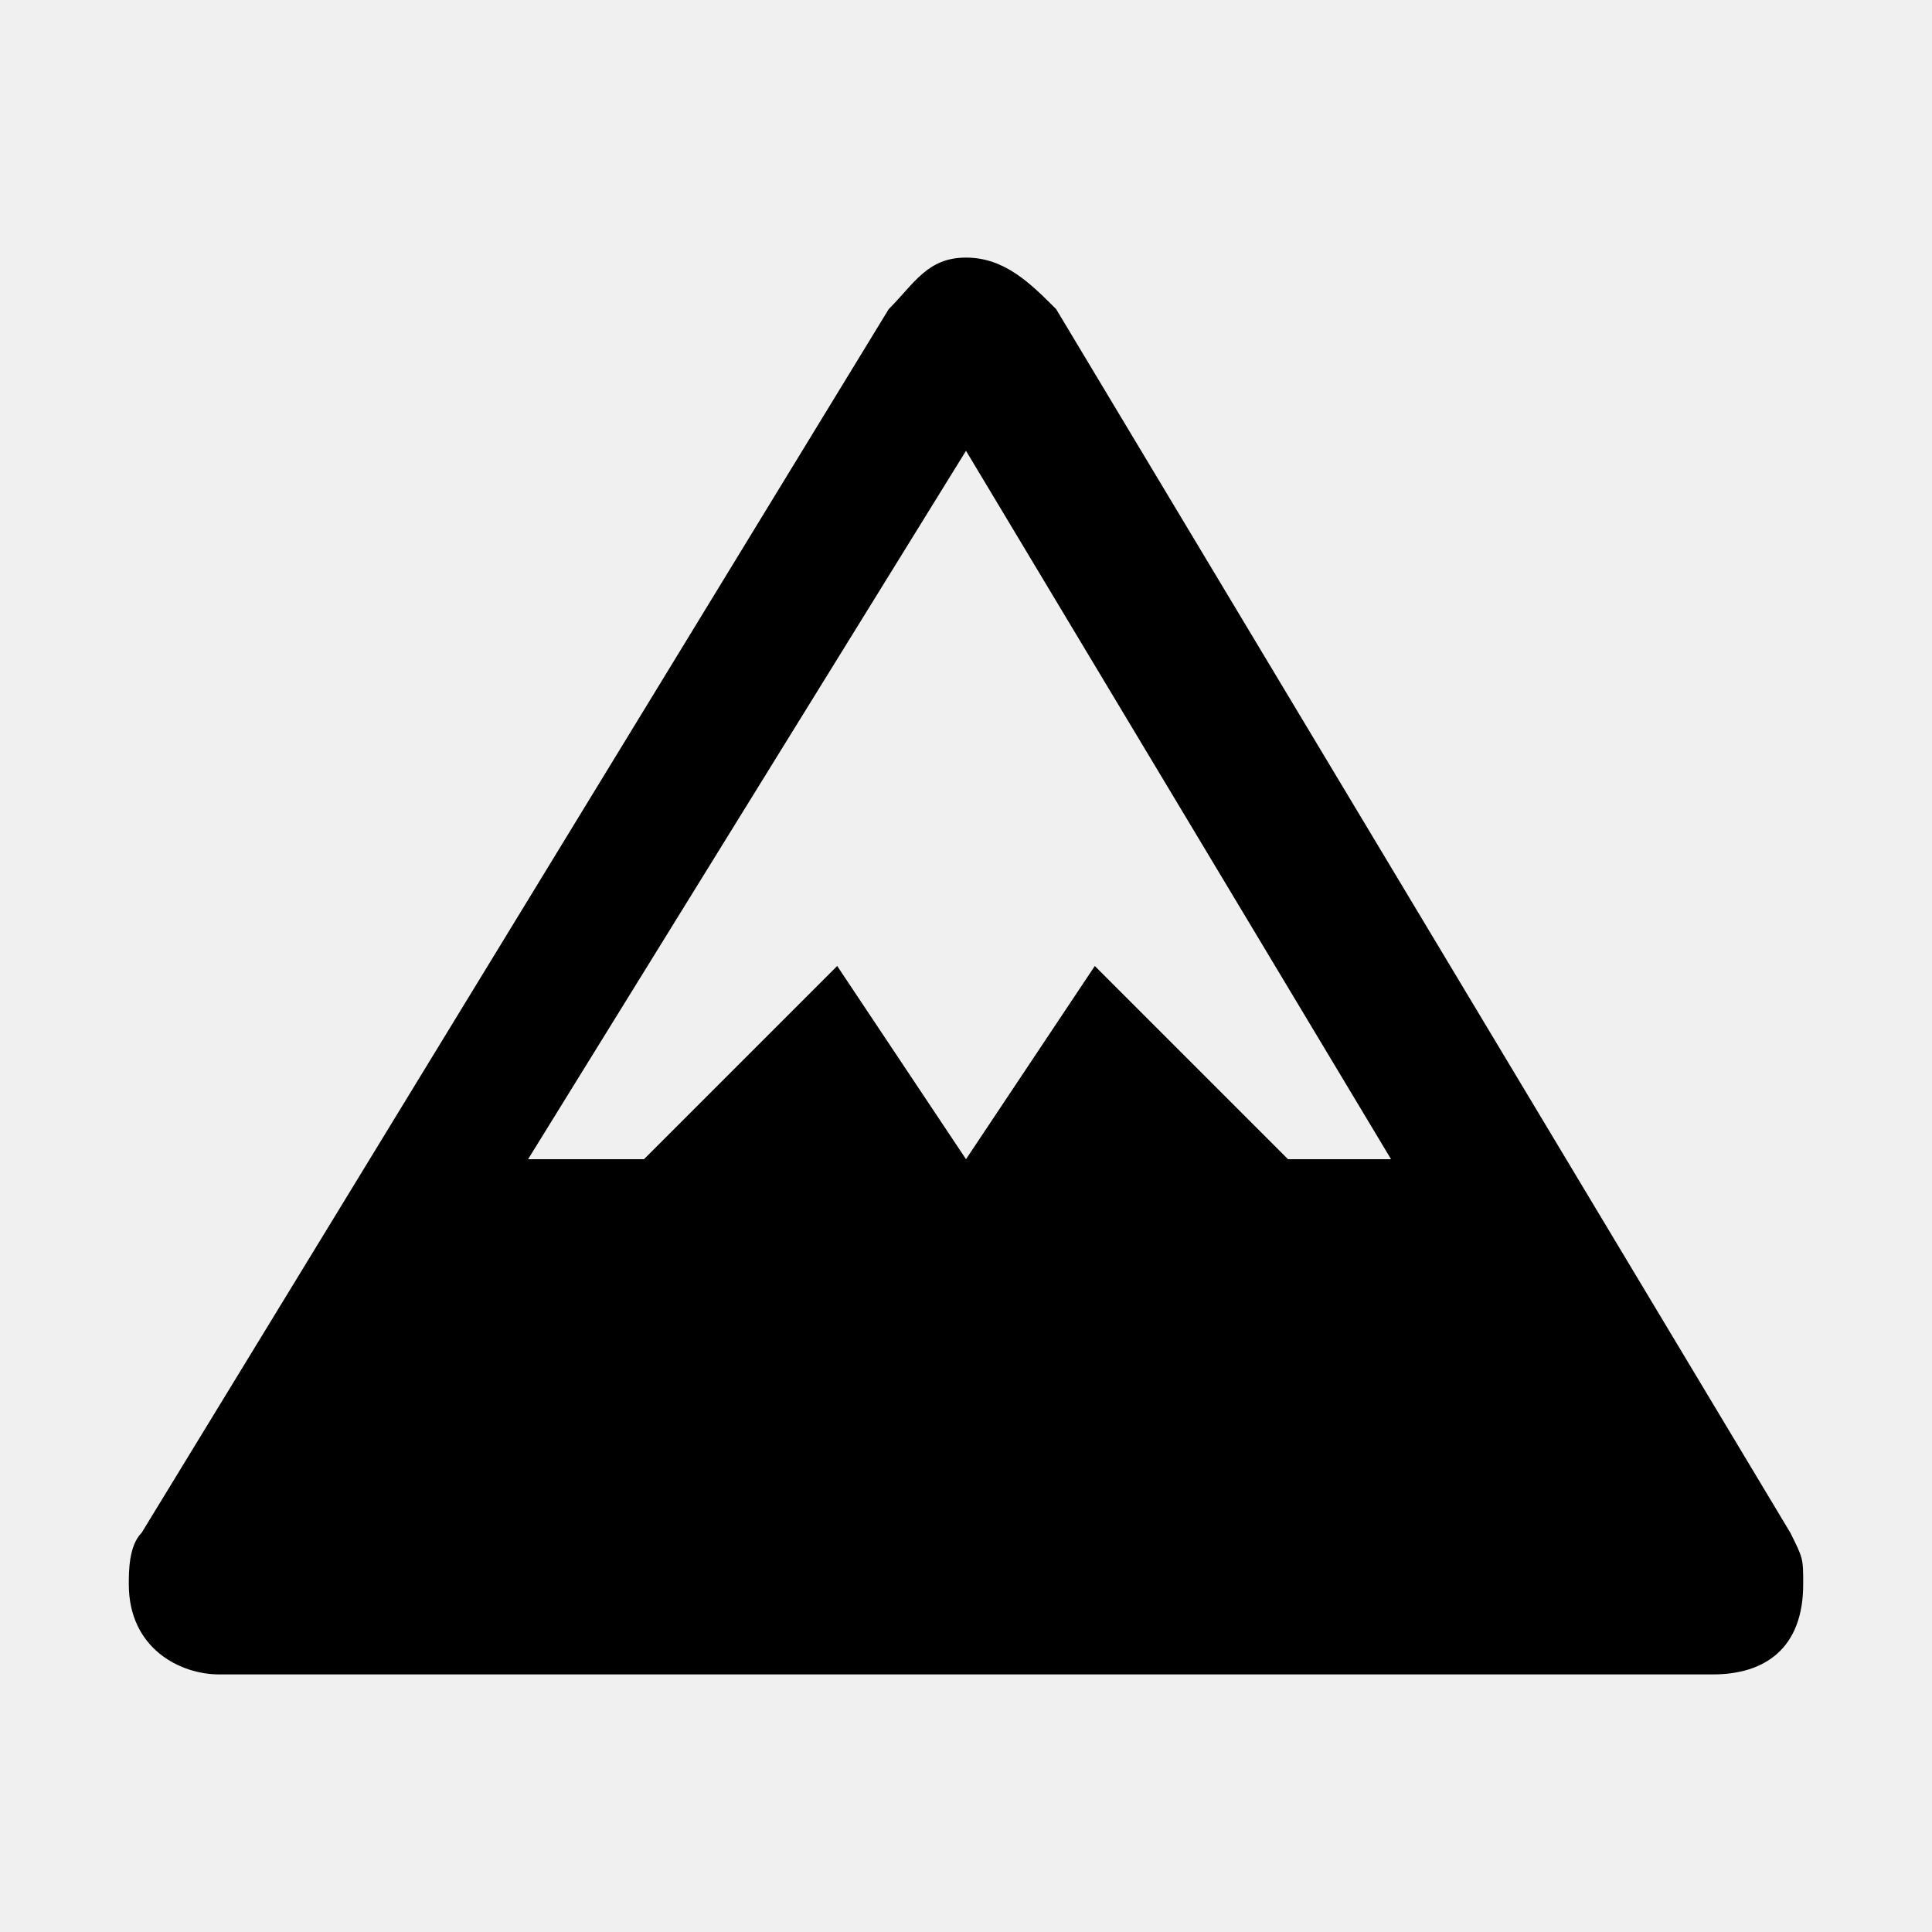
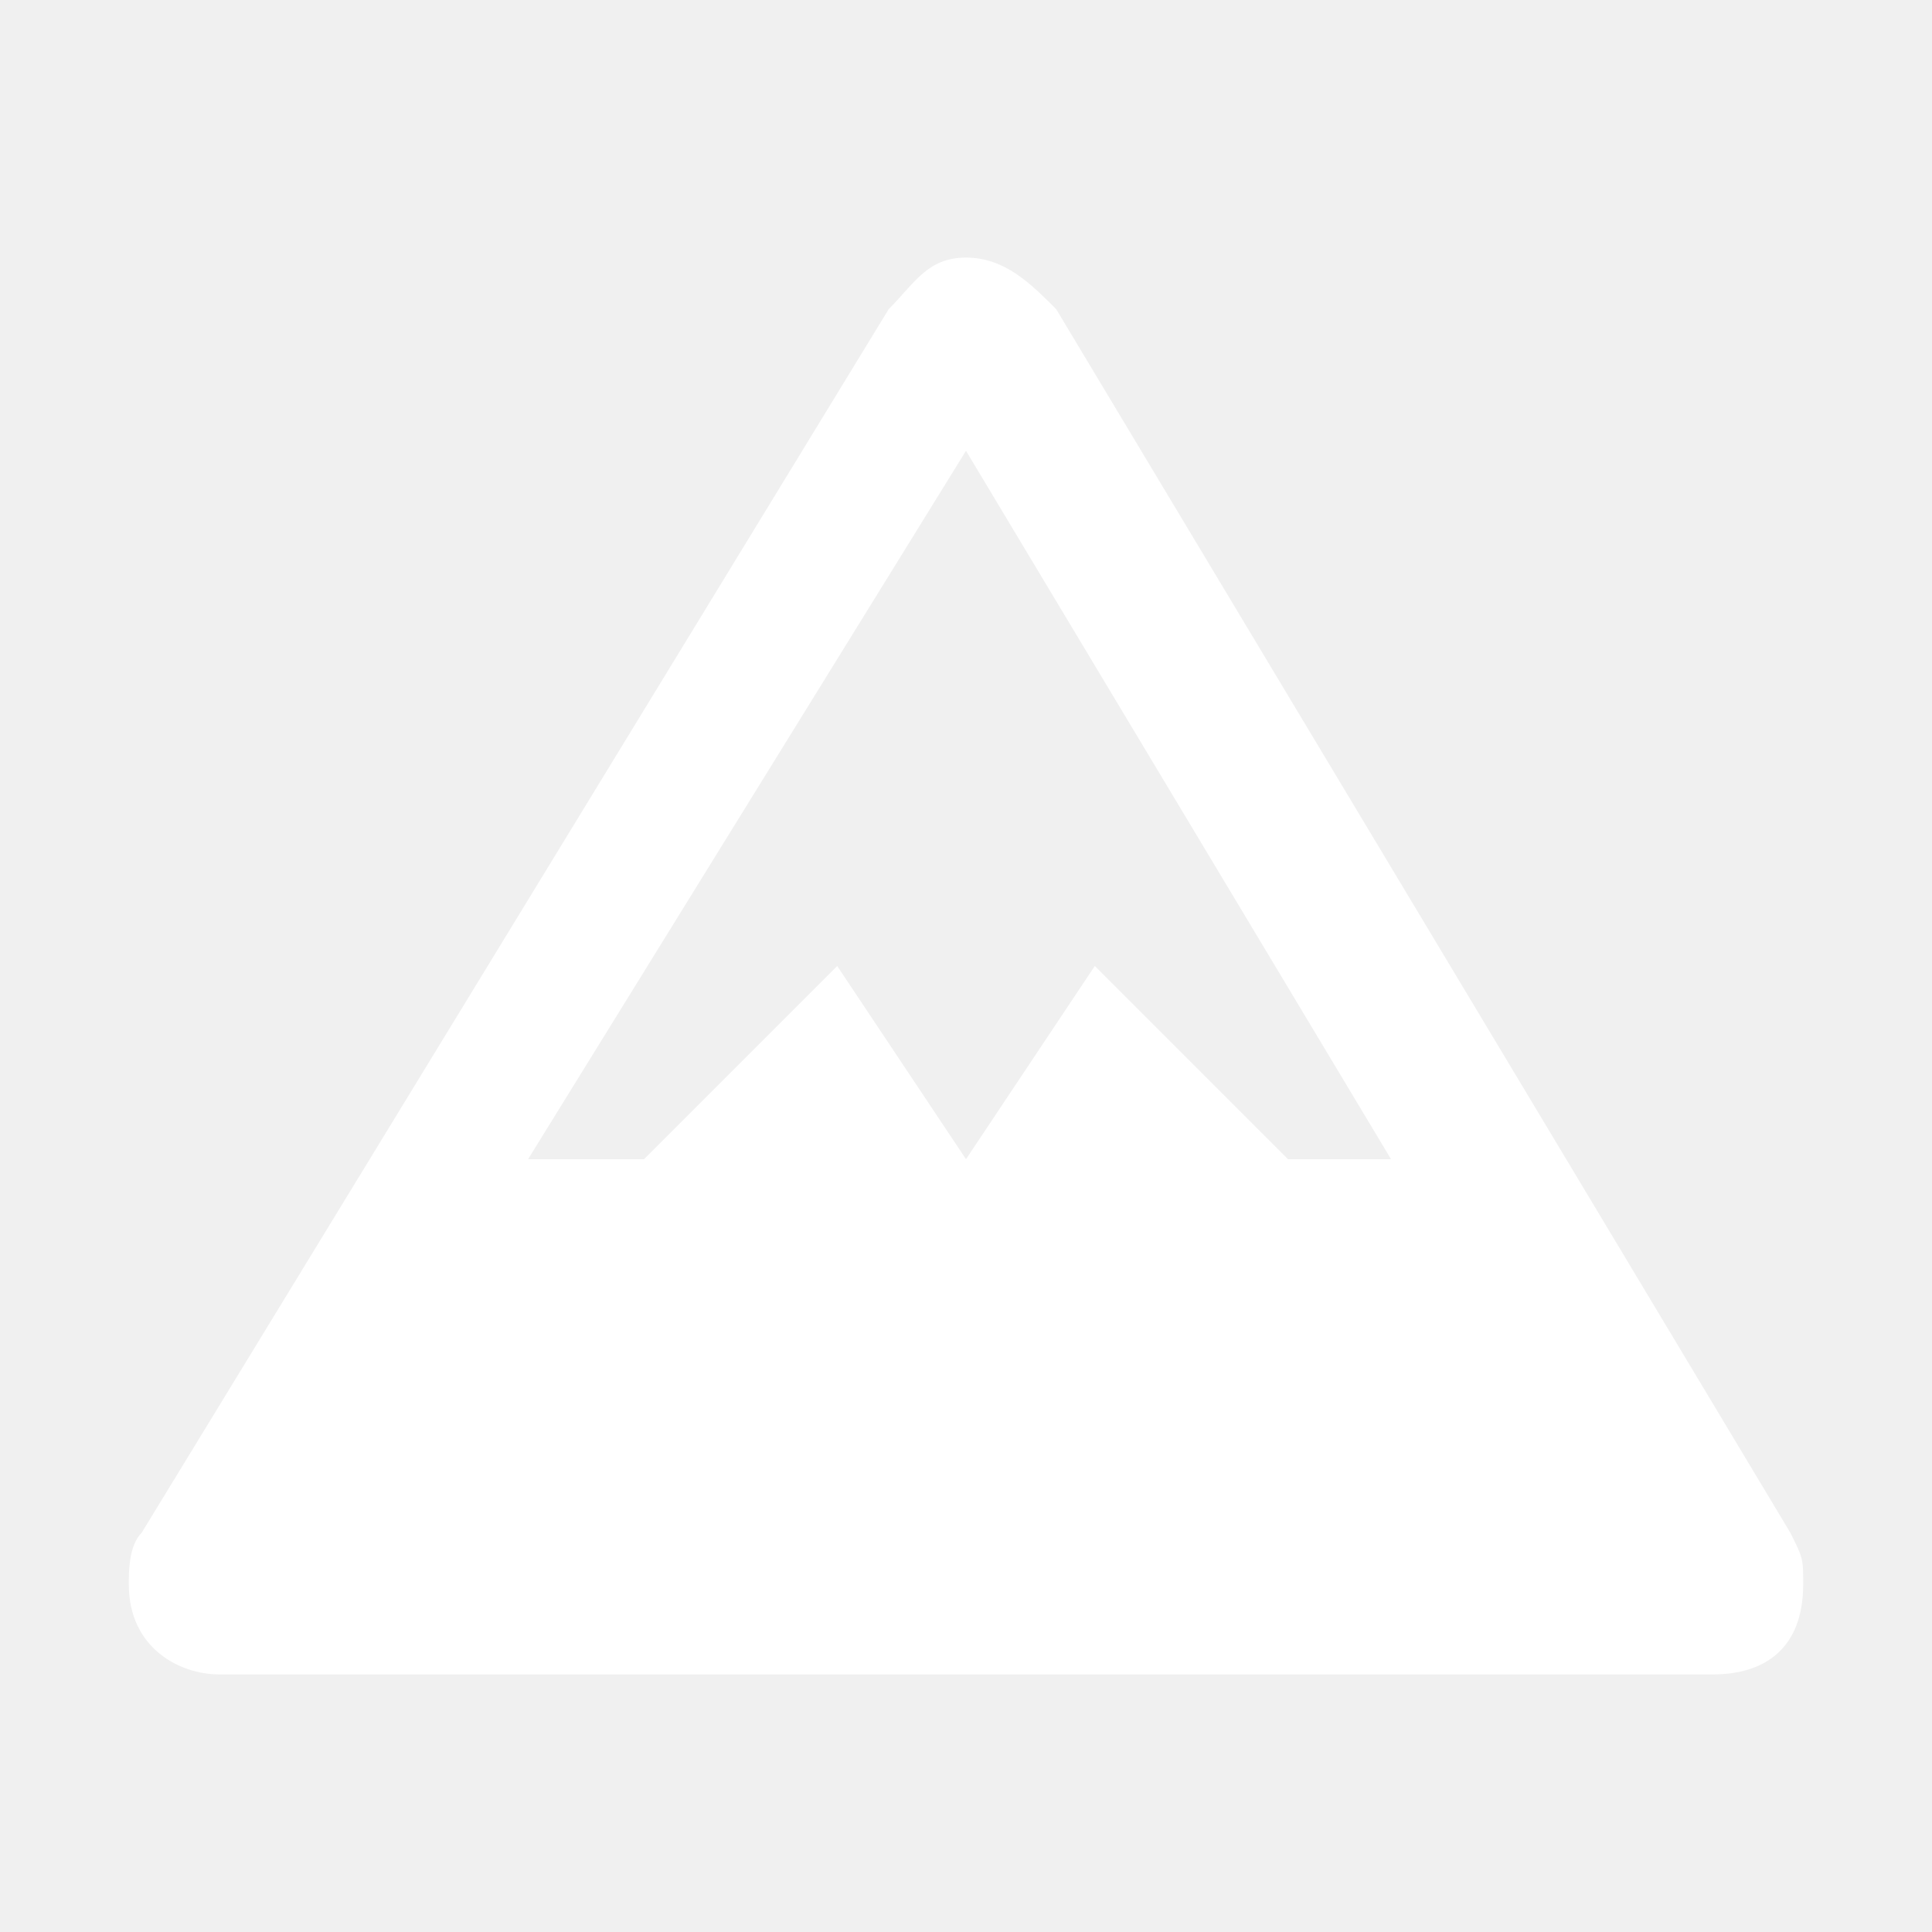
- <svg xmlns="http://www.w3.org/2000/svg" width="80px" height="80px" viewBox="0 0 15 15" version="1.1" id="mountain">
+ <svg xmlns="http://www.w3.org/2000/svg" fill="#fff" width="80px" height="80px" viewBox="0 0 15 15" version="1.1" id="mountain">
  <path id="path5571" d="M7.5,2C7.2,2,7.1,2.2,6.9,2.4  l-5.8,9.5C1,12,1,12.2,1,12.3C1,12.8,1.4,13,1.7,13h11.6c0.4,0,0.7-0.2,0.7-0.7c0-0.2,0-0.2-0.1-0.4L8.2,2.4C8,2.2,7.8,2,7.5,2z   M7.5,3.5L10.8,9H10L8.5,7.5L7.5,9l-1-1.5L5,9H4.1L7.5,3.5z" />
</svg>
